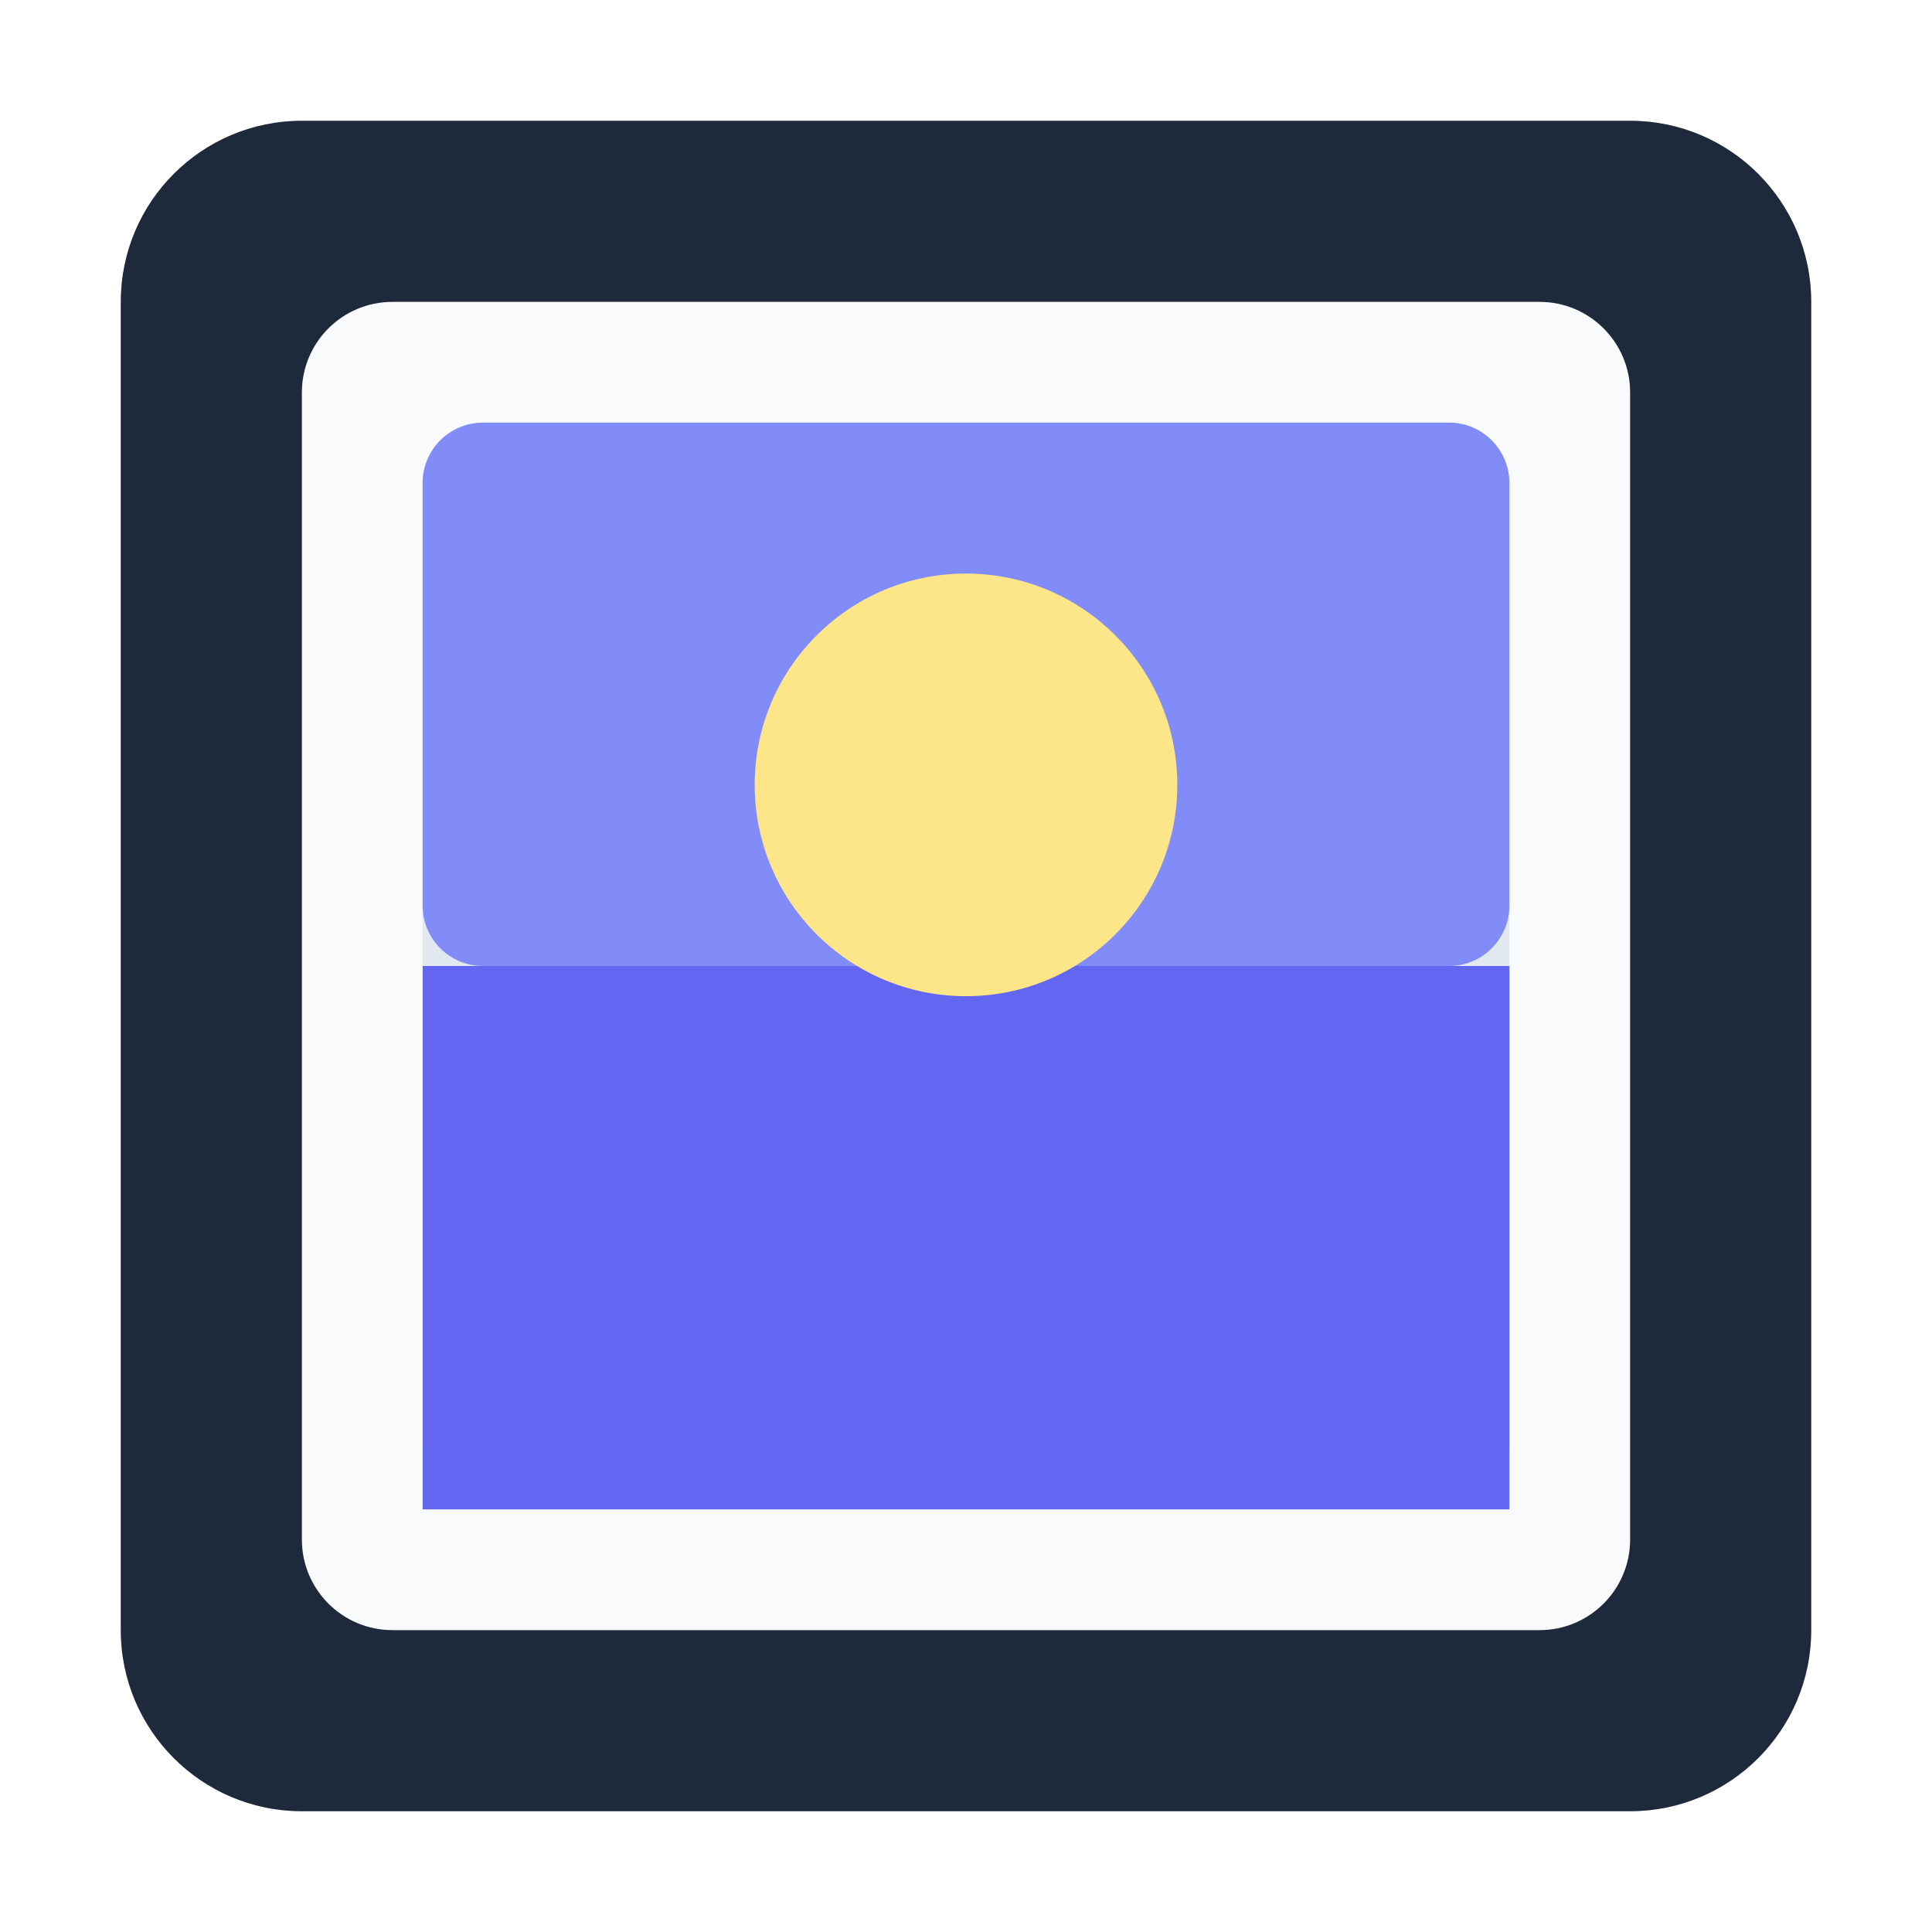
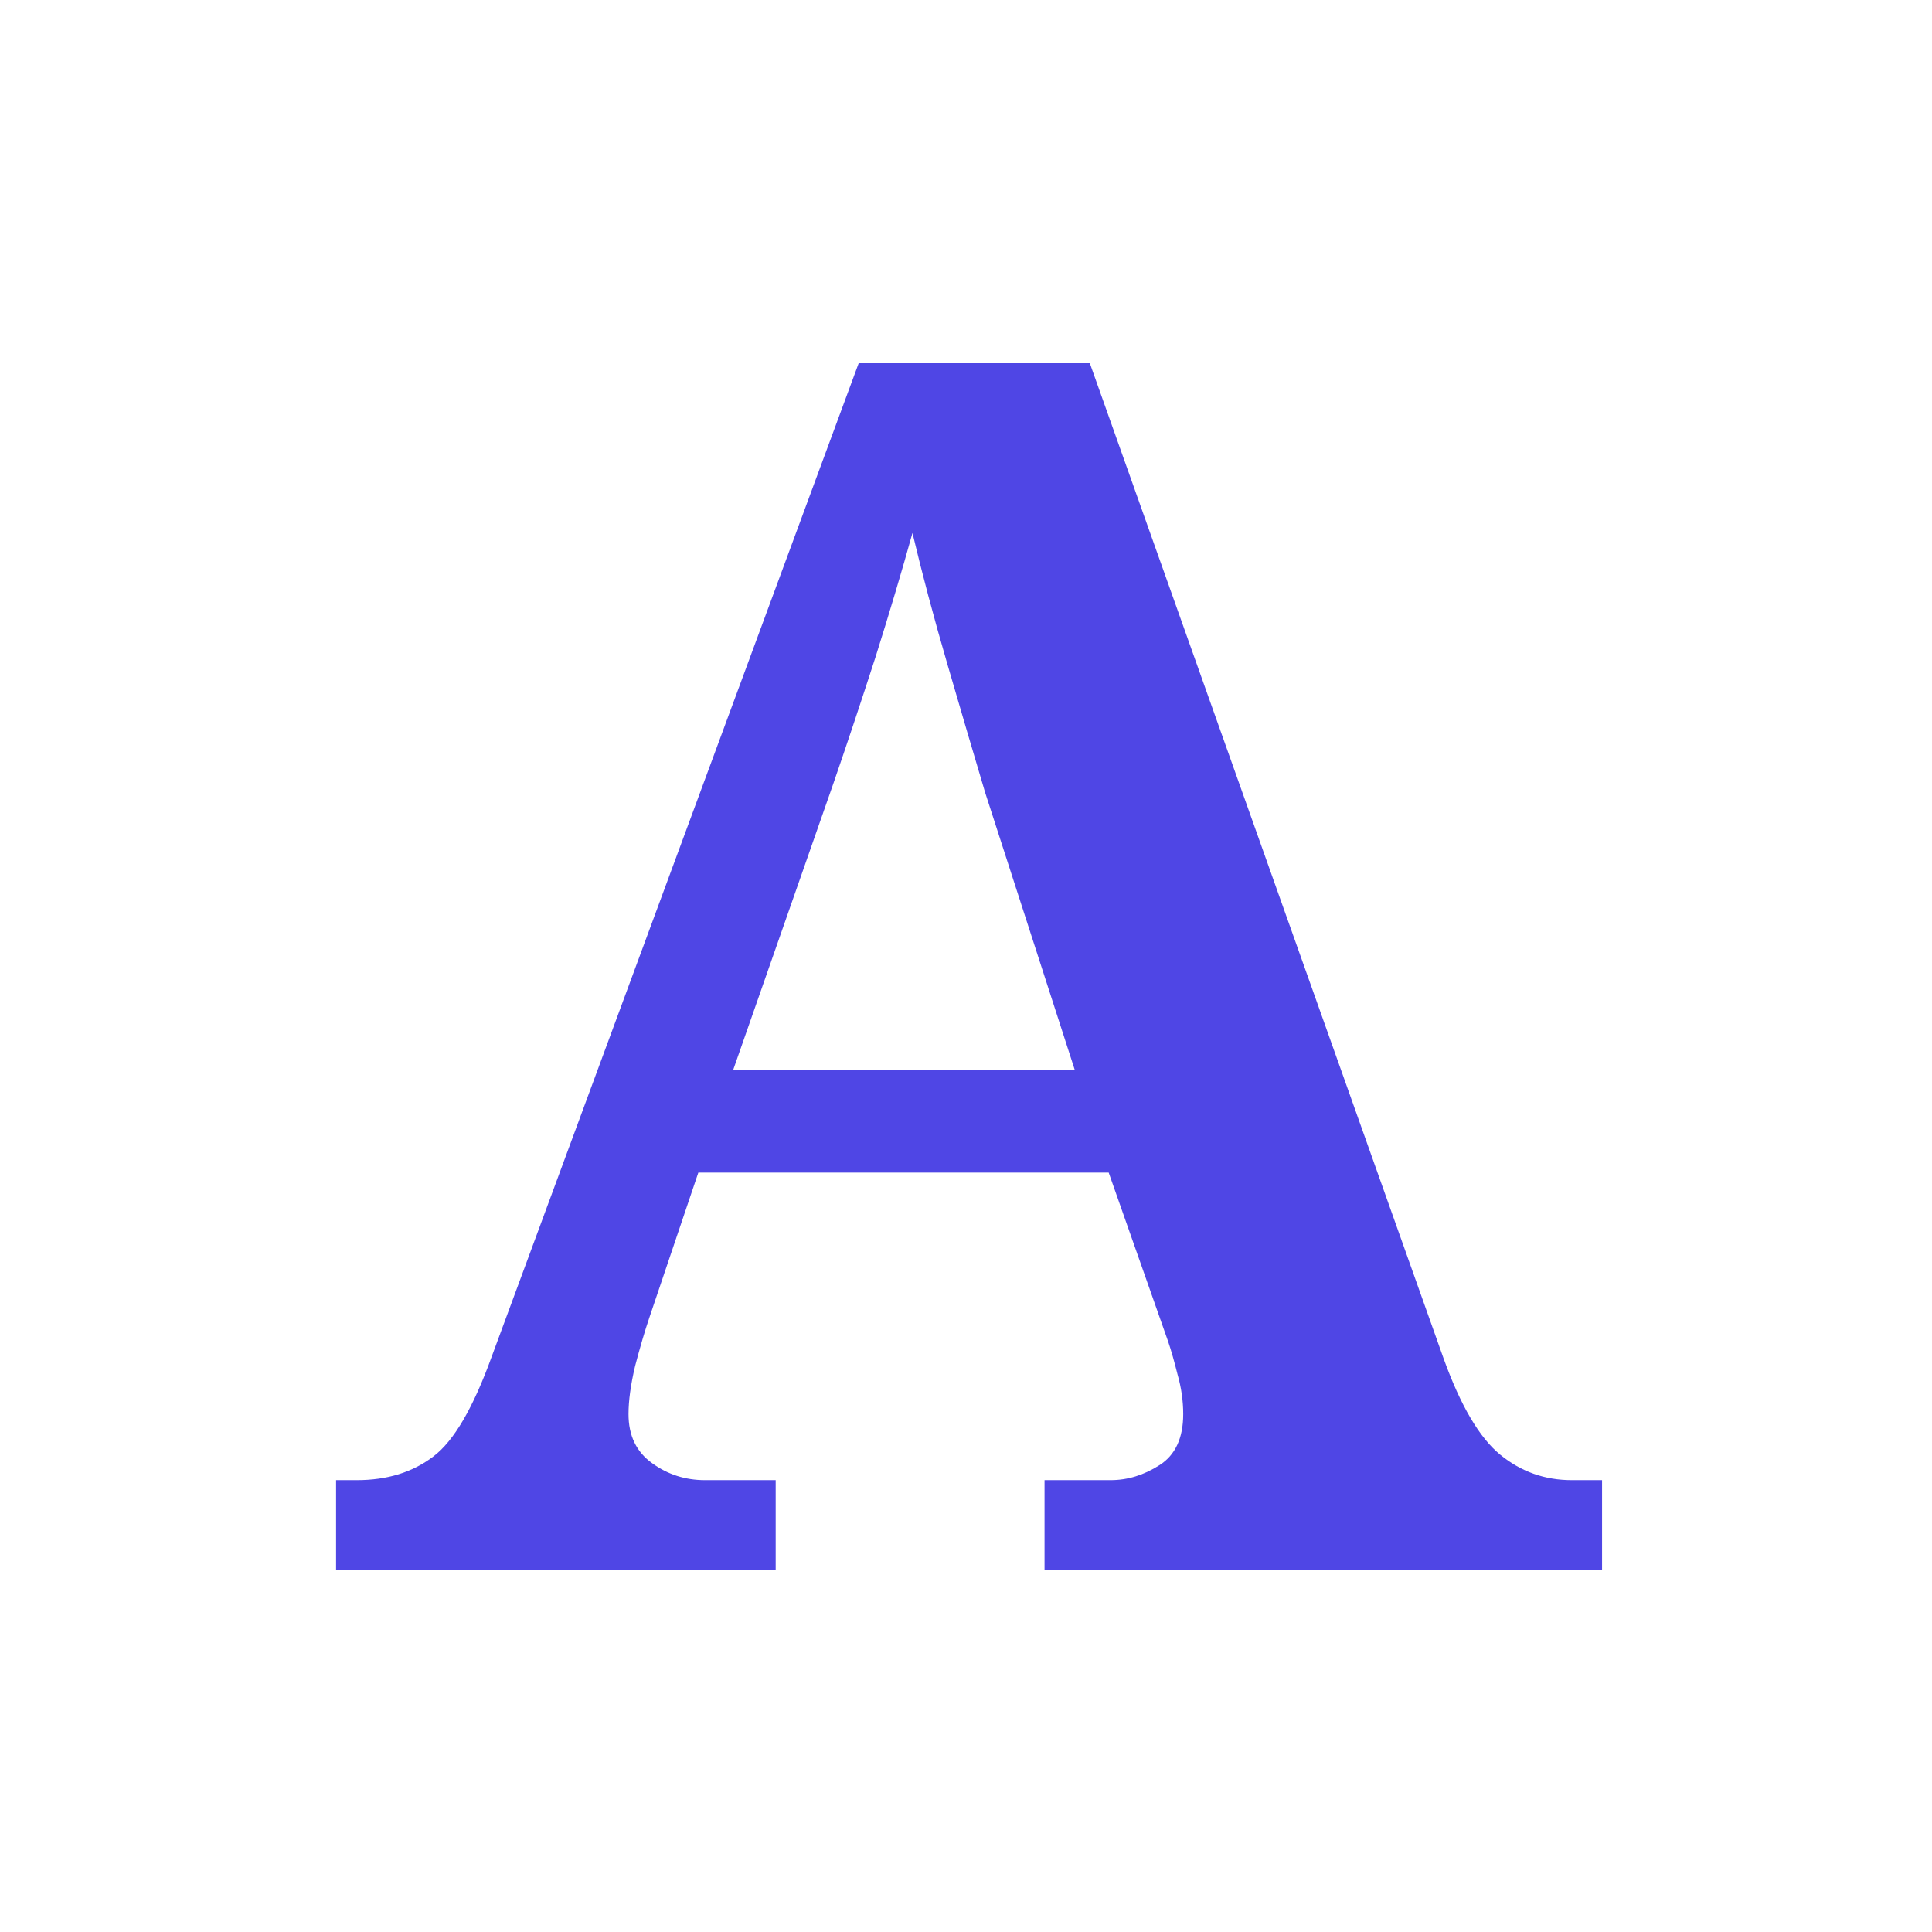
<svg xmlns="http://www.w3.org/2000/svg" viewBox="0 0 32 32">
-   <rect x="2" y="2" width="28" height="28" rx="3" fill="#1e293b" />
-   <rect x="5" y="5" width="22" height="22" rx="1.5" fill="#f8fafc" />
-   <rect x="7" y="7" width="18" height="18" rx="1" fill="#e2e8f0" />
-   <rect x="7" y="7" width="18" height="9" rx="1" fill="#818cf8" />
-   <rect x="7" y="16" width="18" height="9" rx="0" fill="#6366f1" />
-   <circle cx="16" cy="13" r="3.5" fill="#fde68a" />
+   <text x="16" y="26" text-anchor="middle" font-family="'Playfair Display', Georgia, serif" font-weight="700" font-size="28" fill="#4F46E5">A</text>
</svg>
